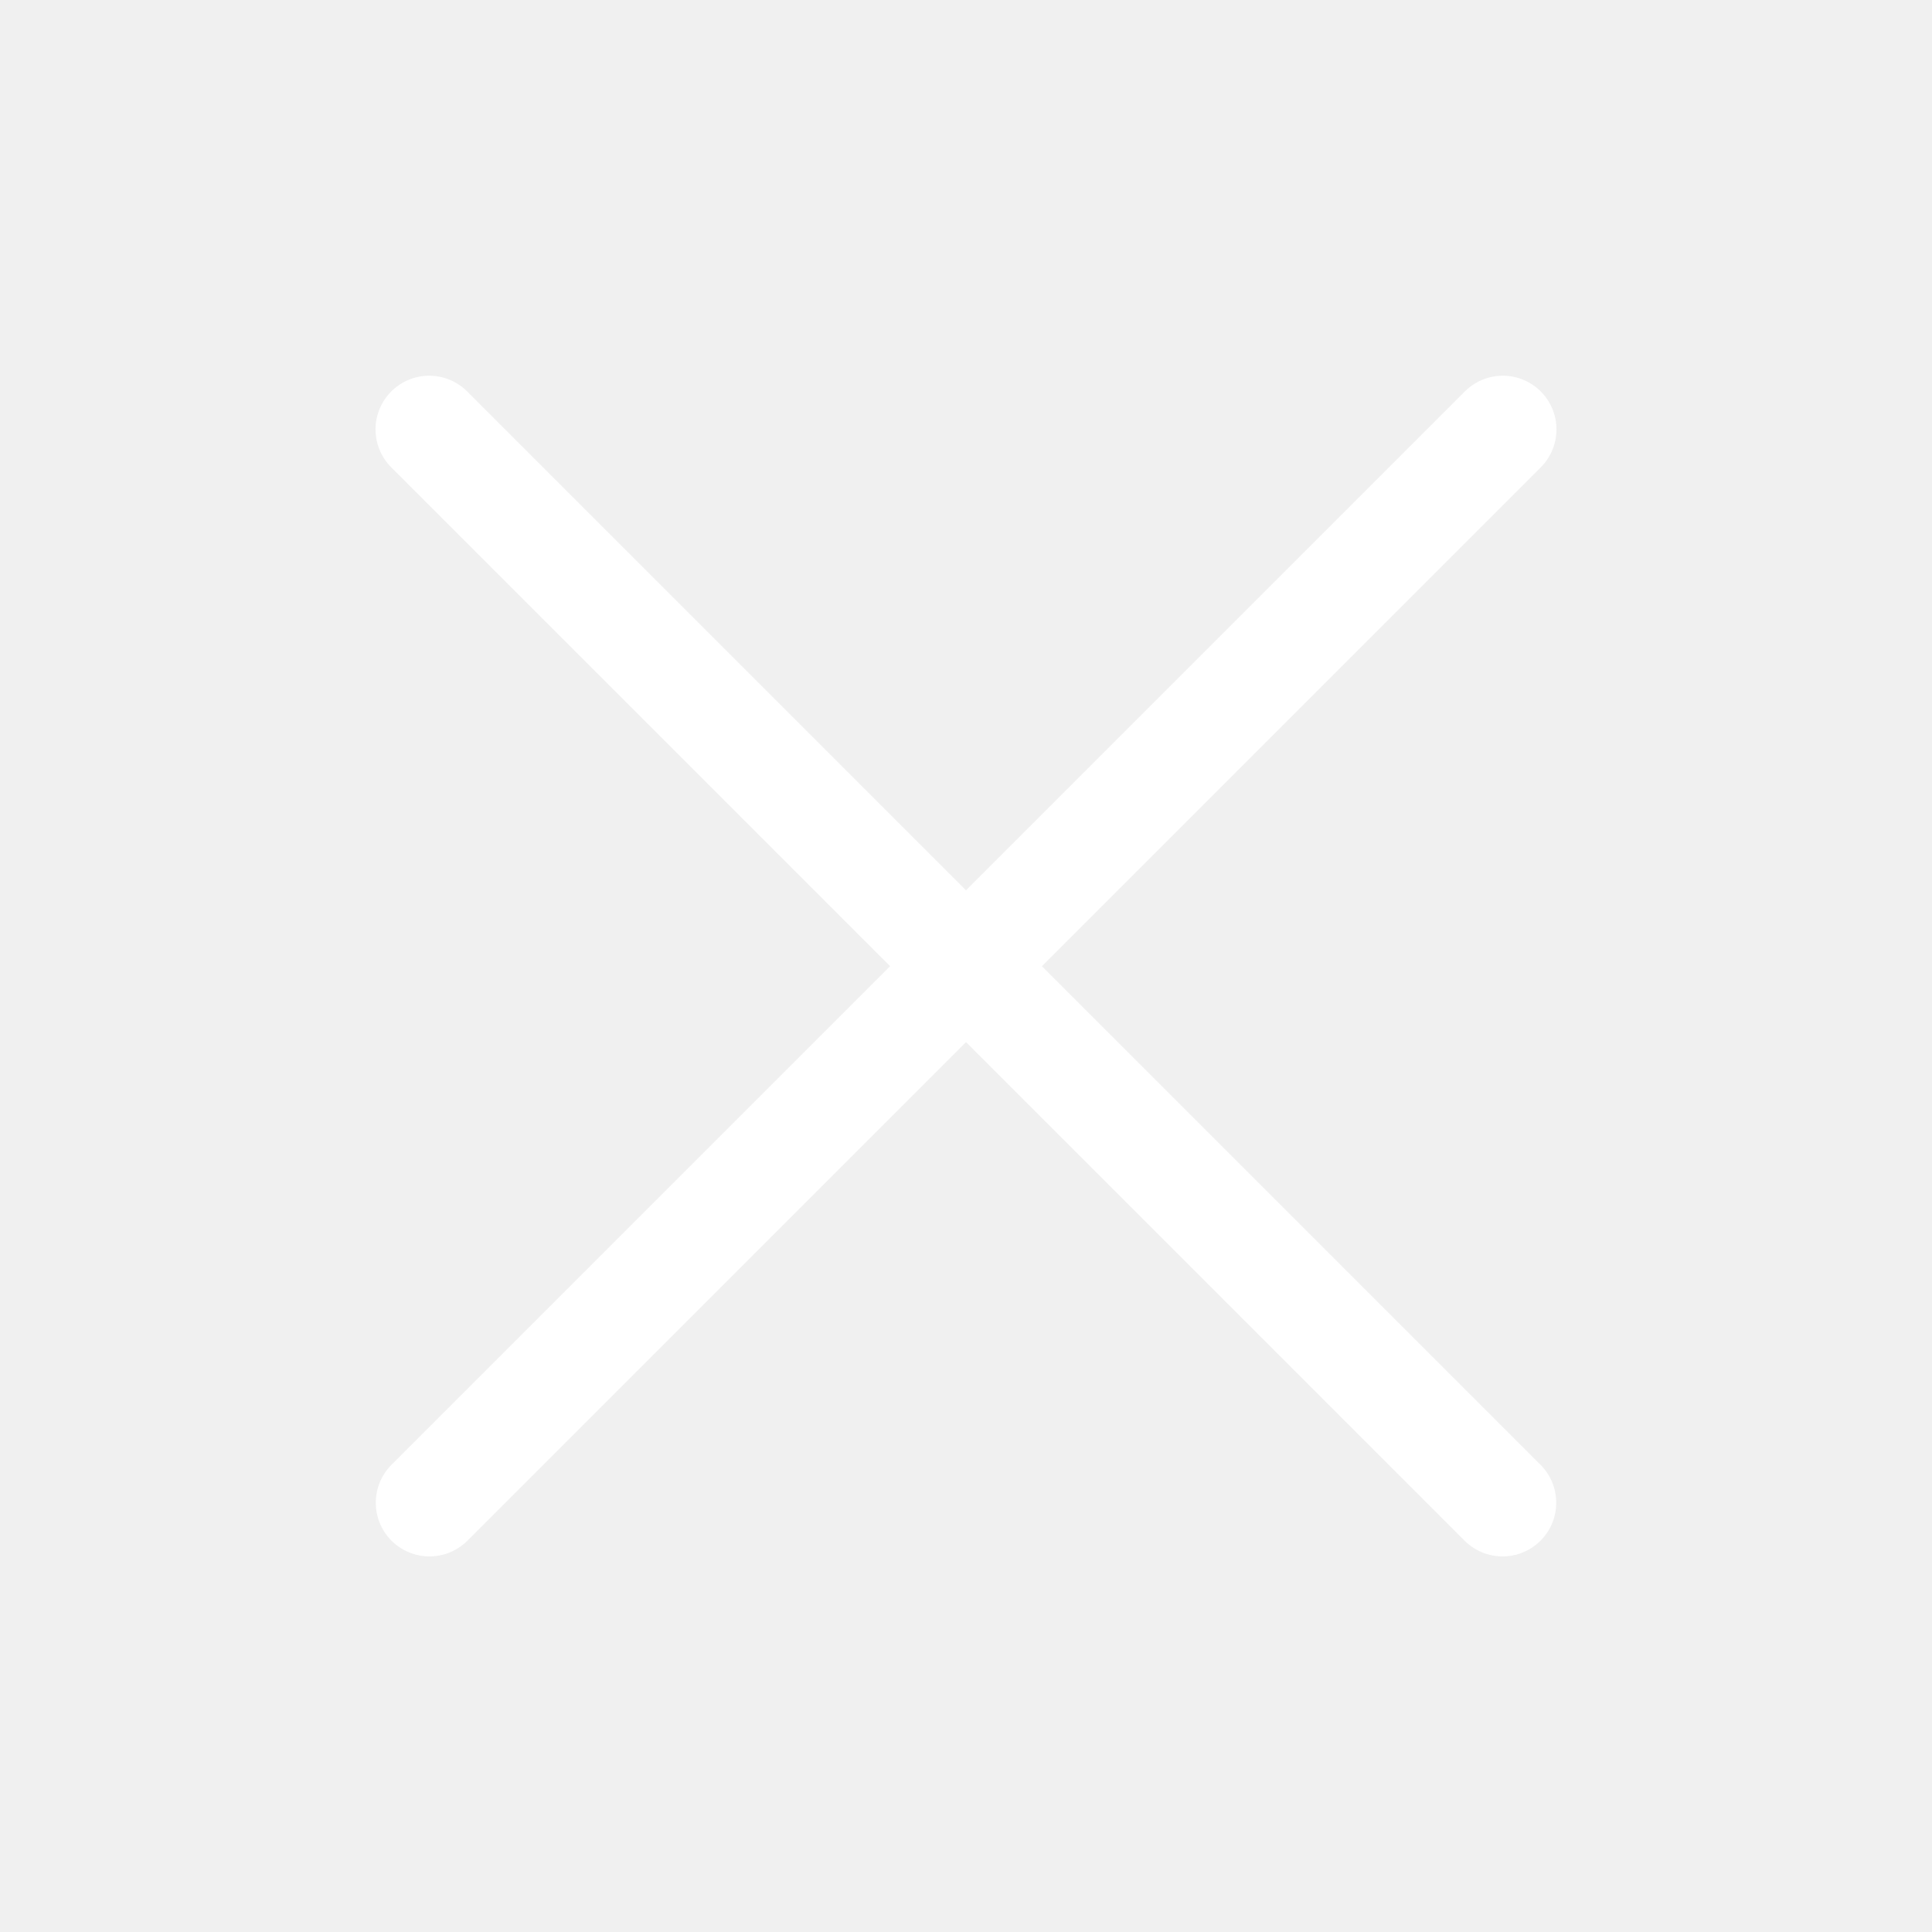
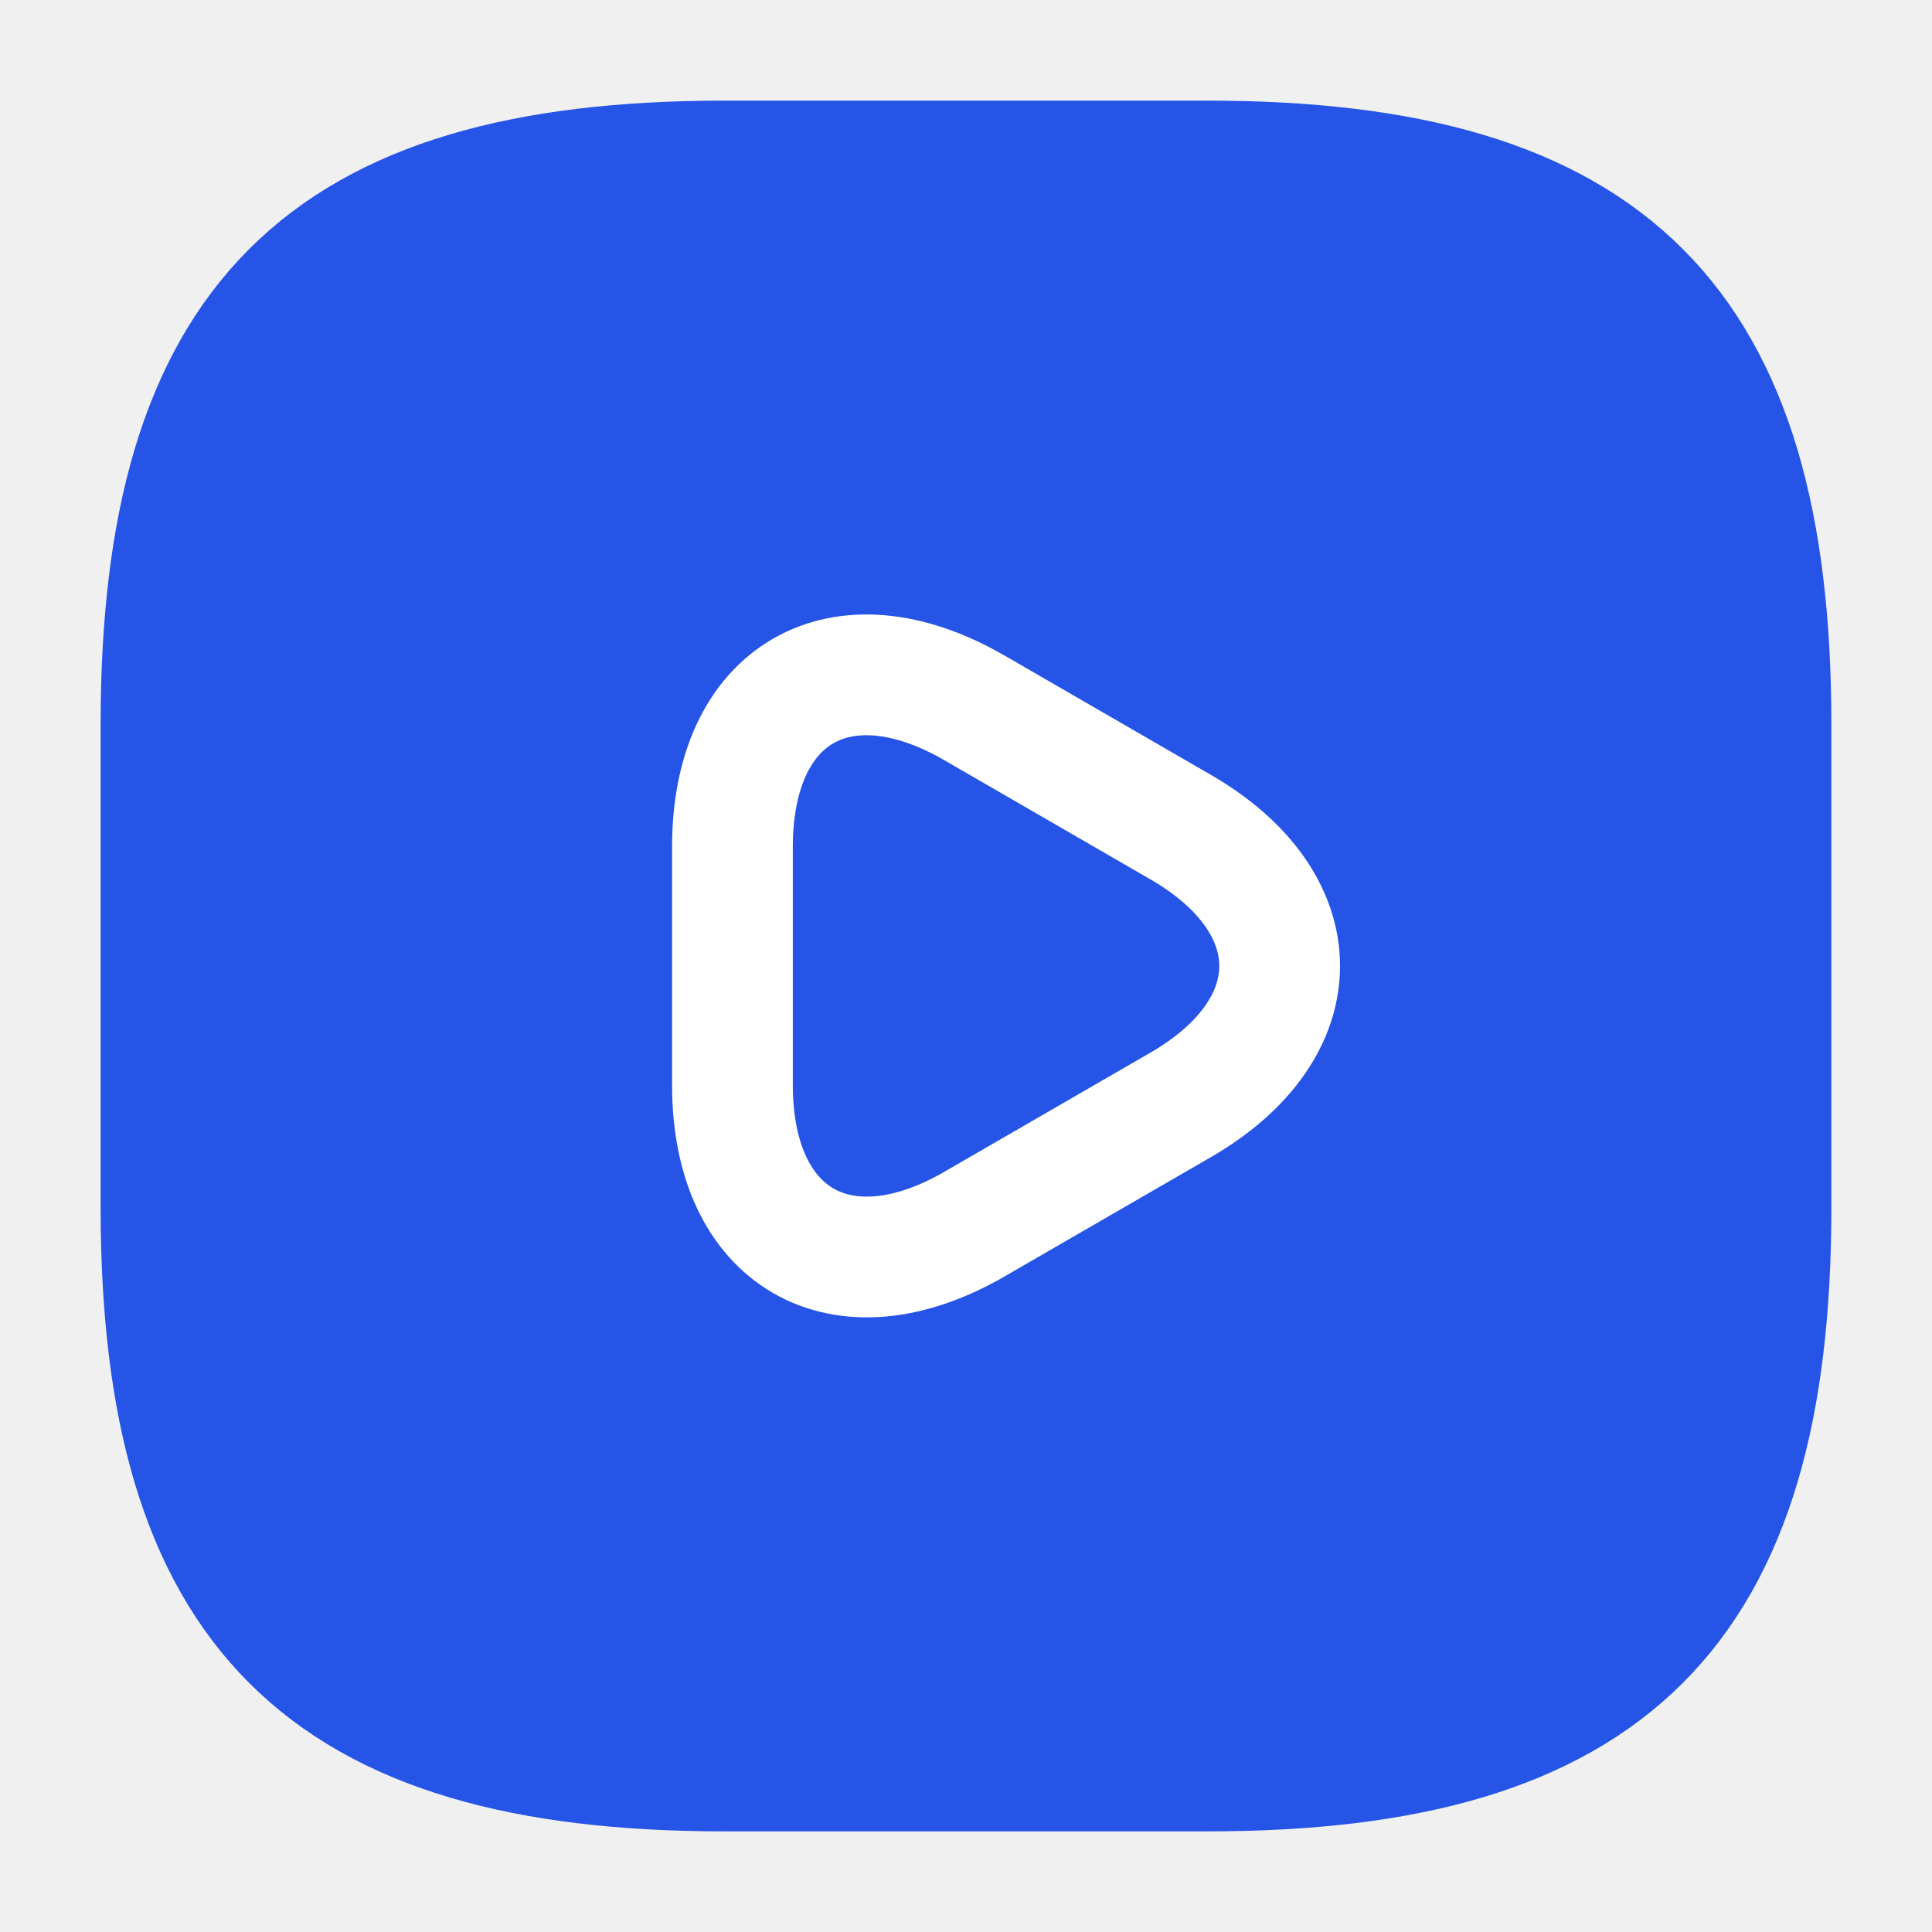
- <svg xmlns="http://www.w3.org/2000/svg" width="32" height="32" viewBox="0 0 32 32" fill="none">
-   <path d="M7.109 7.112L24.887 24.89" stroke="white" stroke-width="1.778" stroke-linecap="round" />
-   <path d="M24.891 7.112L7.113 24.89" stroke="white" stroke-width="1.778" stroke-linecap="round" />
+ <svg xmlns="http://www.w3.org/2000/svg" width="36" height="36" viewBox="0 0 36 36" fill="none">
+   <path d="M13.5 33H22.5C30 33 33 30 33 22.5V13.5C33 6 30 3 22.5 3H13.5C6 3 3 6 3 13.5V22.5C3 30 6 33 13.5 33Z" fill="#2554E7" stroke="#2554E7" stroke-width="2.25" stroke-linecap="round" stroke-linejoin="round" />
+   <path d="M13.648 18V15.78C13.648 12.915 15.673 11.76 18.148 13.185L20.068 14.295L21.988 15.405C24.463 16.83 24.463 19.17 21.988 20.595L20.068 21.705L18.148 22.815C15.673 24.24 13.648 23.07 13.648 20.22V18Z" stroke="white" stroke-width="2.25" stroke-miterlimit="10" stroke-linecap="round" stroke-linejoin="round" />
</svg>
